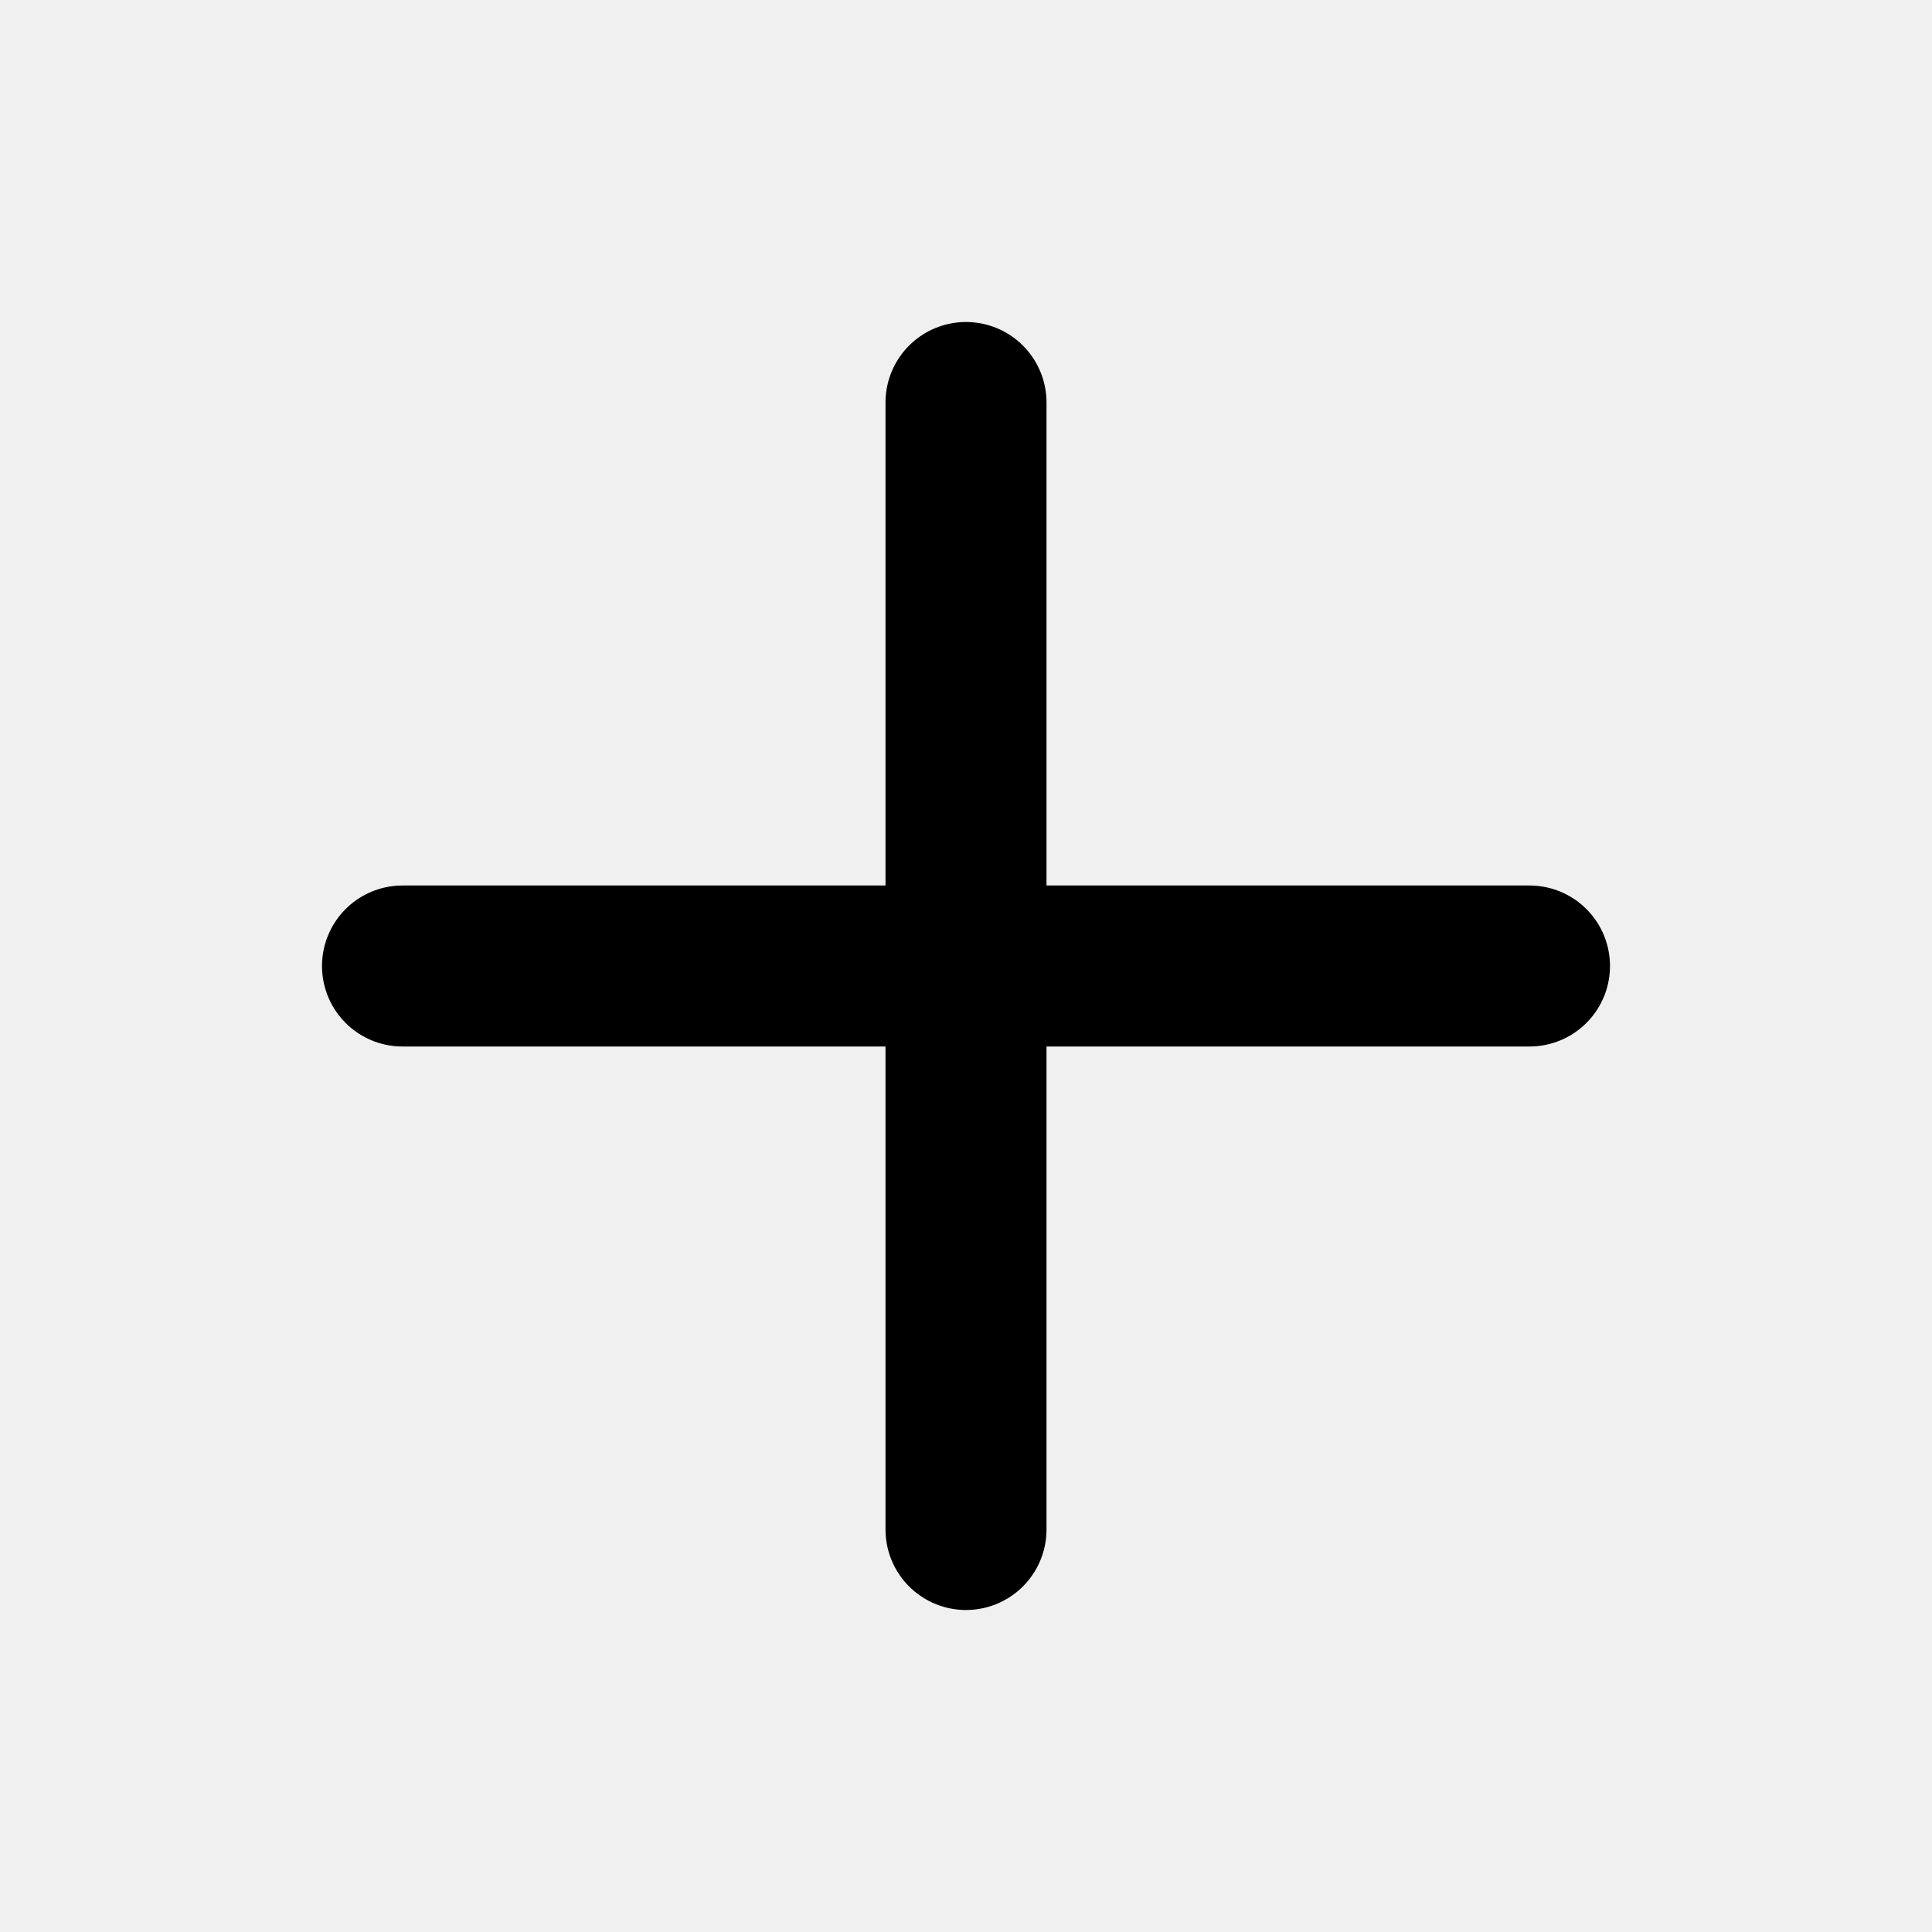
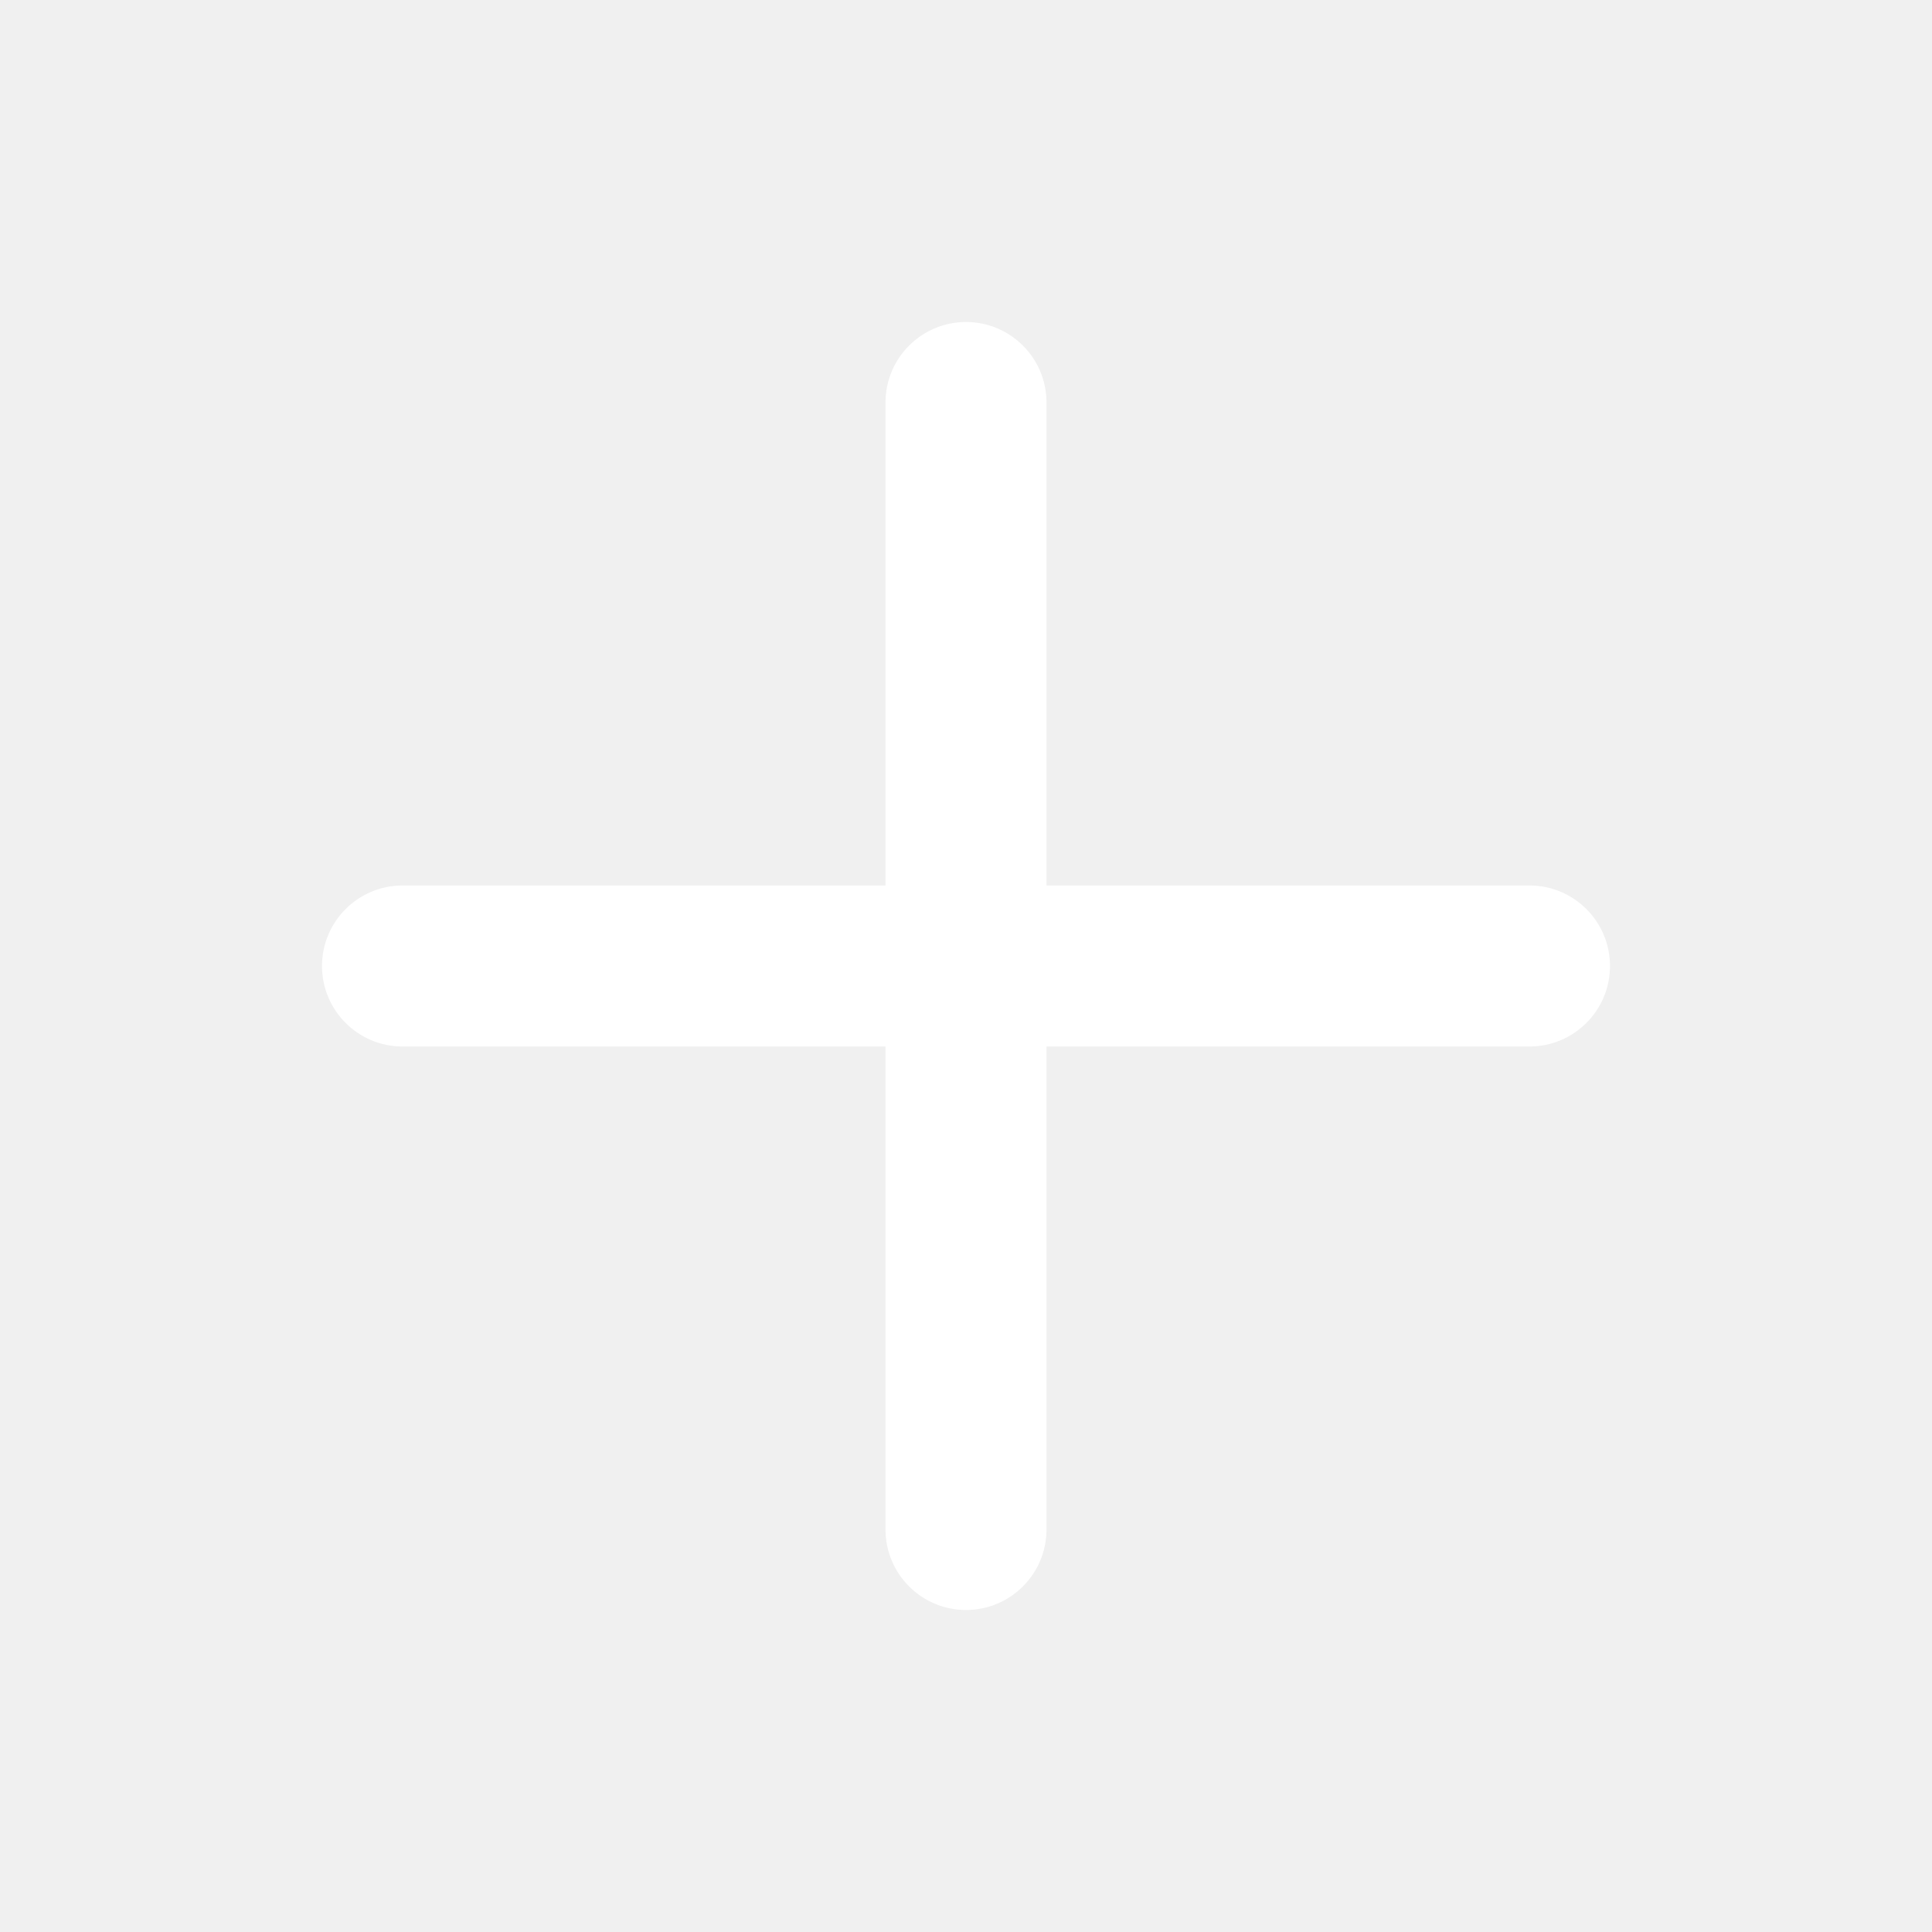
- <svg xmlns="http://www.w3.org/2000/svg" width="24" height="24" viewBox="0 0 24 24" fill="none" stroke="currentColor" stroke-width="2" stroke-linecap="round" stroke-linejoin="round" class="feather feather-plus">
-   <line x1="12" y1="5" x2="12" y2="19" />
-   <line x1="5" y1="12" x2="19" y2="12" />
+ <svg xmlns="http://www.w3.org/2000/svg" width="24" height="24" viewBox="0 0 24 24" fill="none">
+   <g clip-path="url(#clip0_22_1464)">
+     <path d="M12 4C12.552 4 13 4.448 13 5V11H19C19.552 11 20 11.448 20 12C20 12.552 19.552 13 19 13H13V19C13 19.552 12.552 20 12 20C11.448 20 11 19.552 11 19V13H5C4.448 13 4 12.552 4 12C4 11.448 4.448 11 5 11H11V5C11 4.448 11.448 4 12 4Z" fill="white" />
+   </g>
+   <defs>
+     <clipPath id="clip0_22_1464">
+       <rect width="24" height="24" fill="white" />
+     </clipPath>
+   </defs>
</svg>
